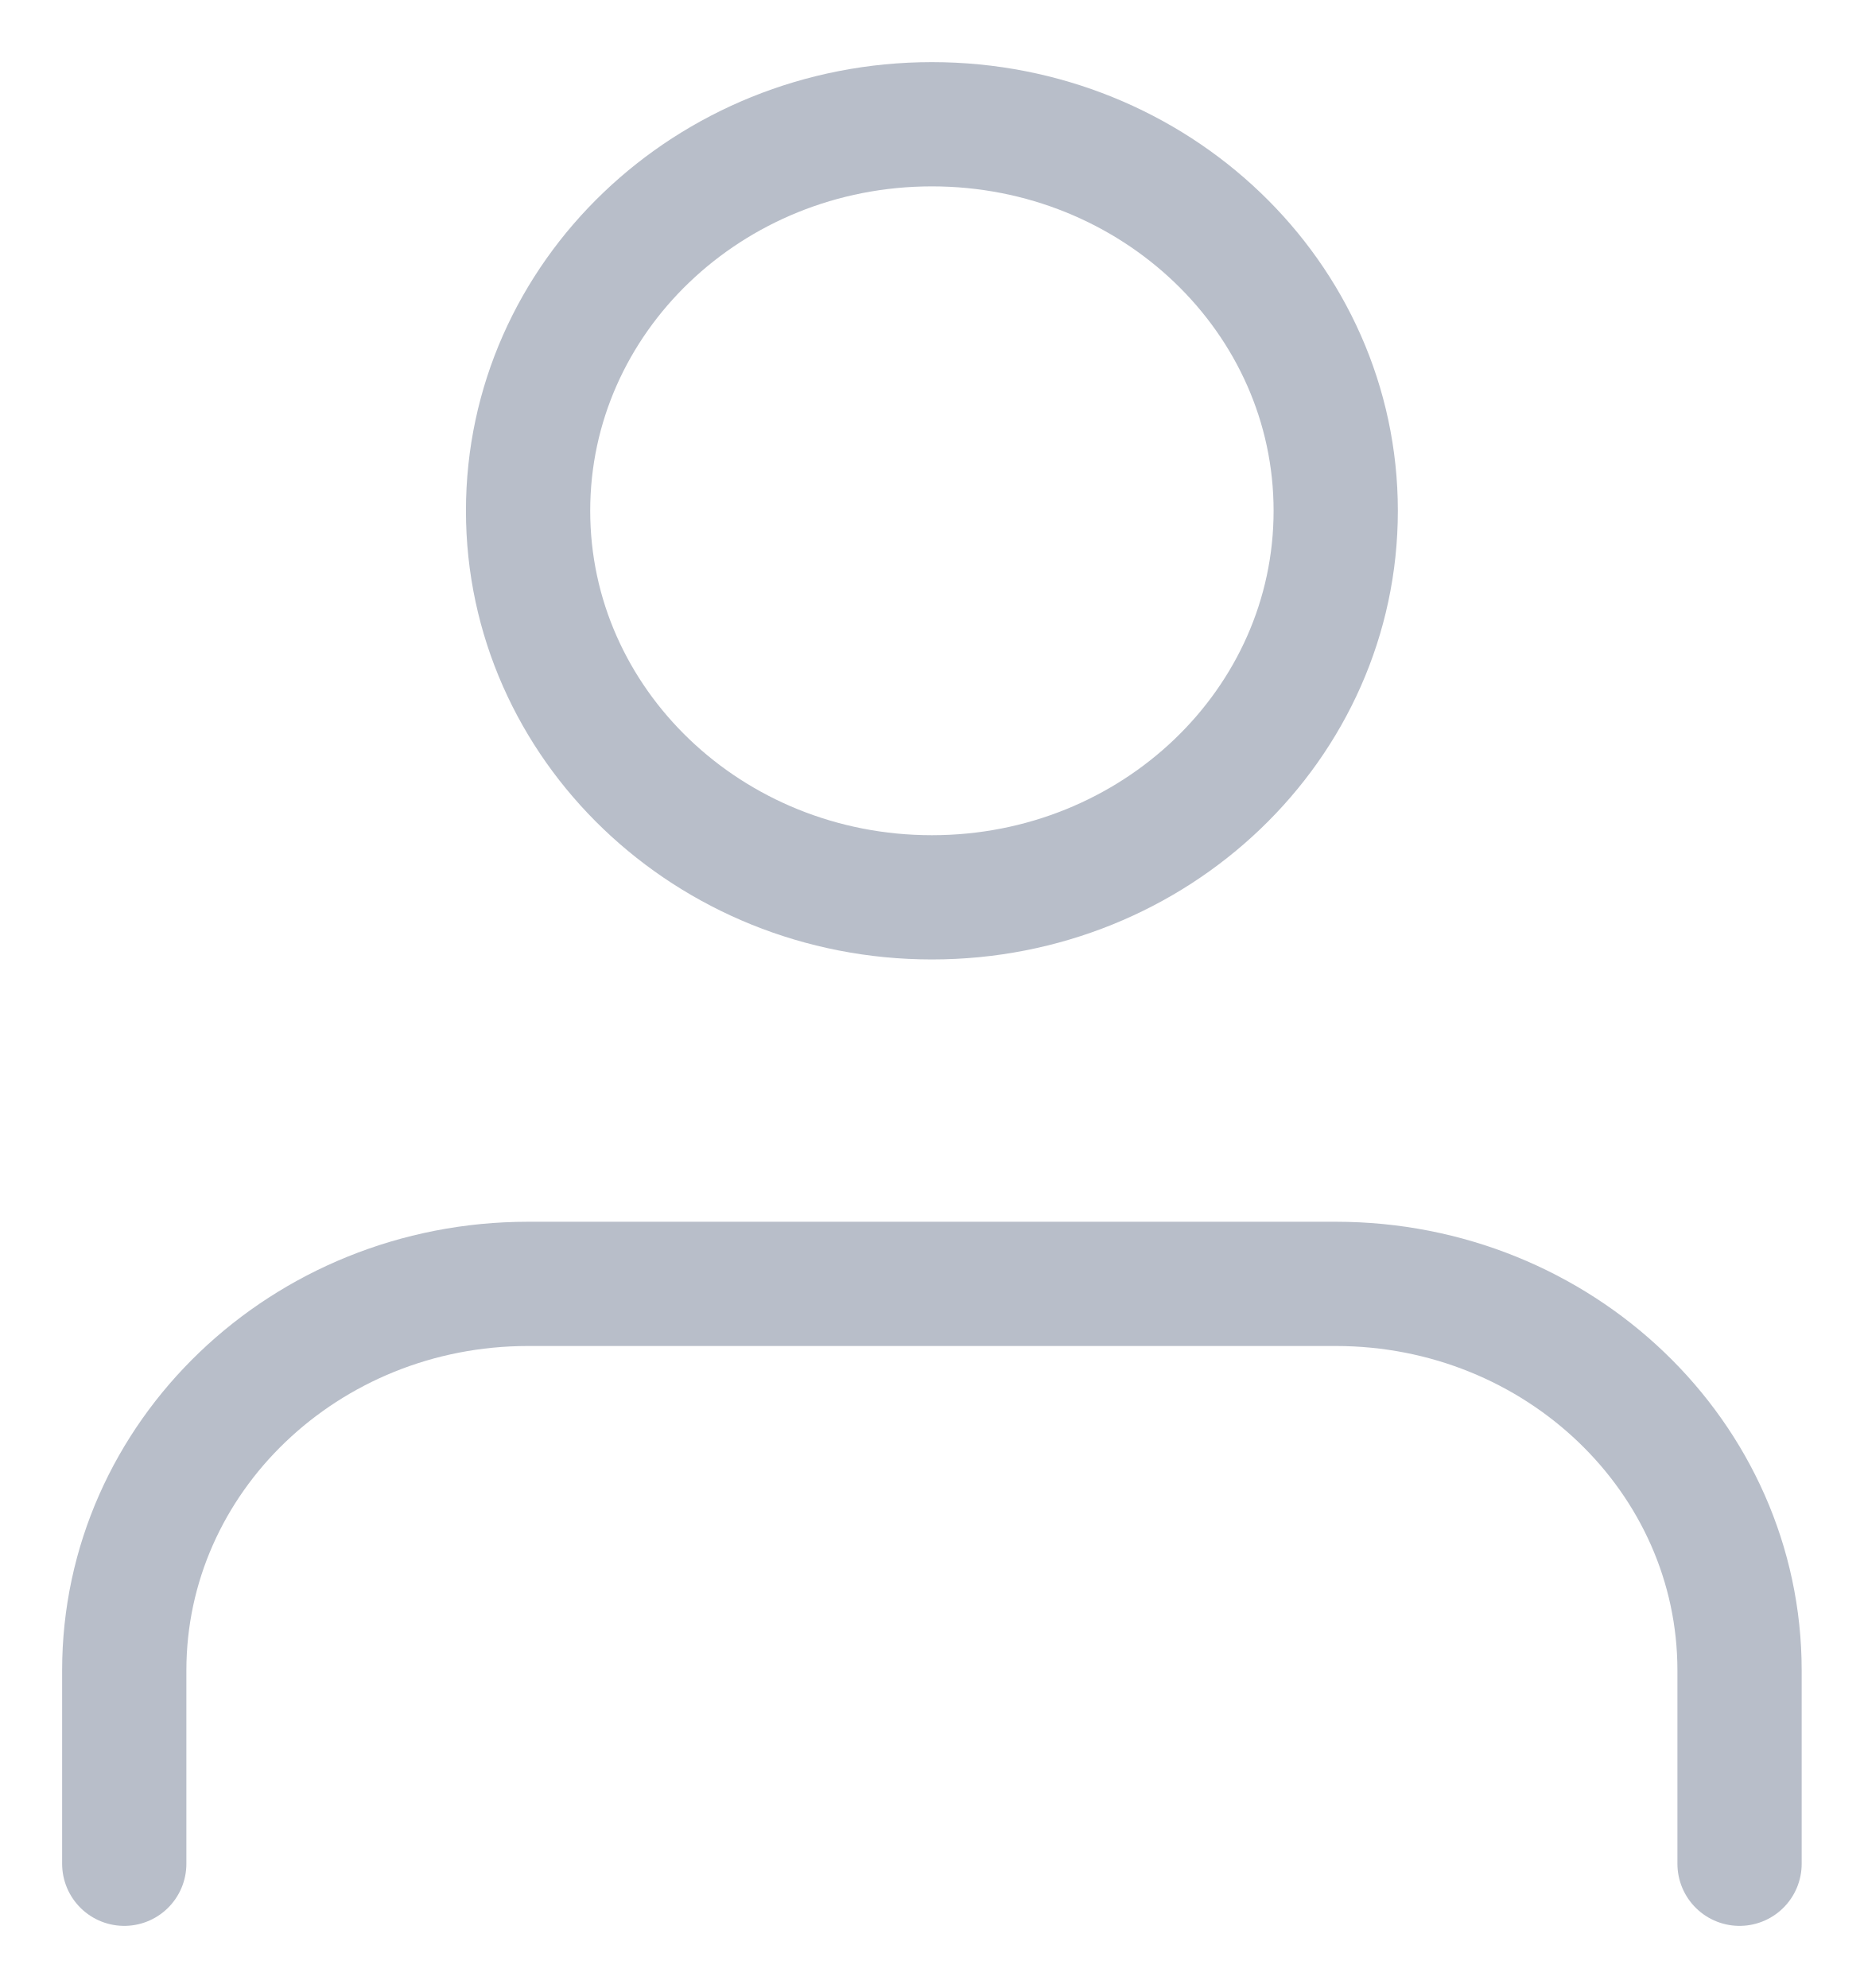
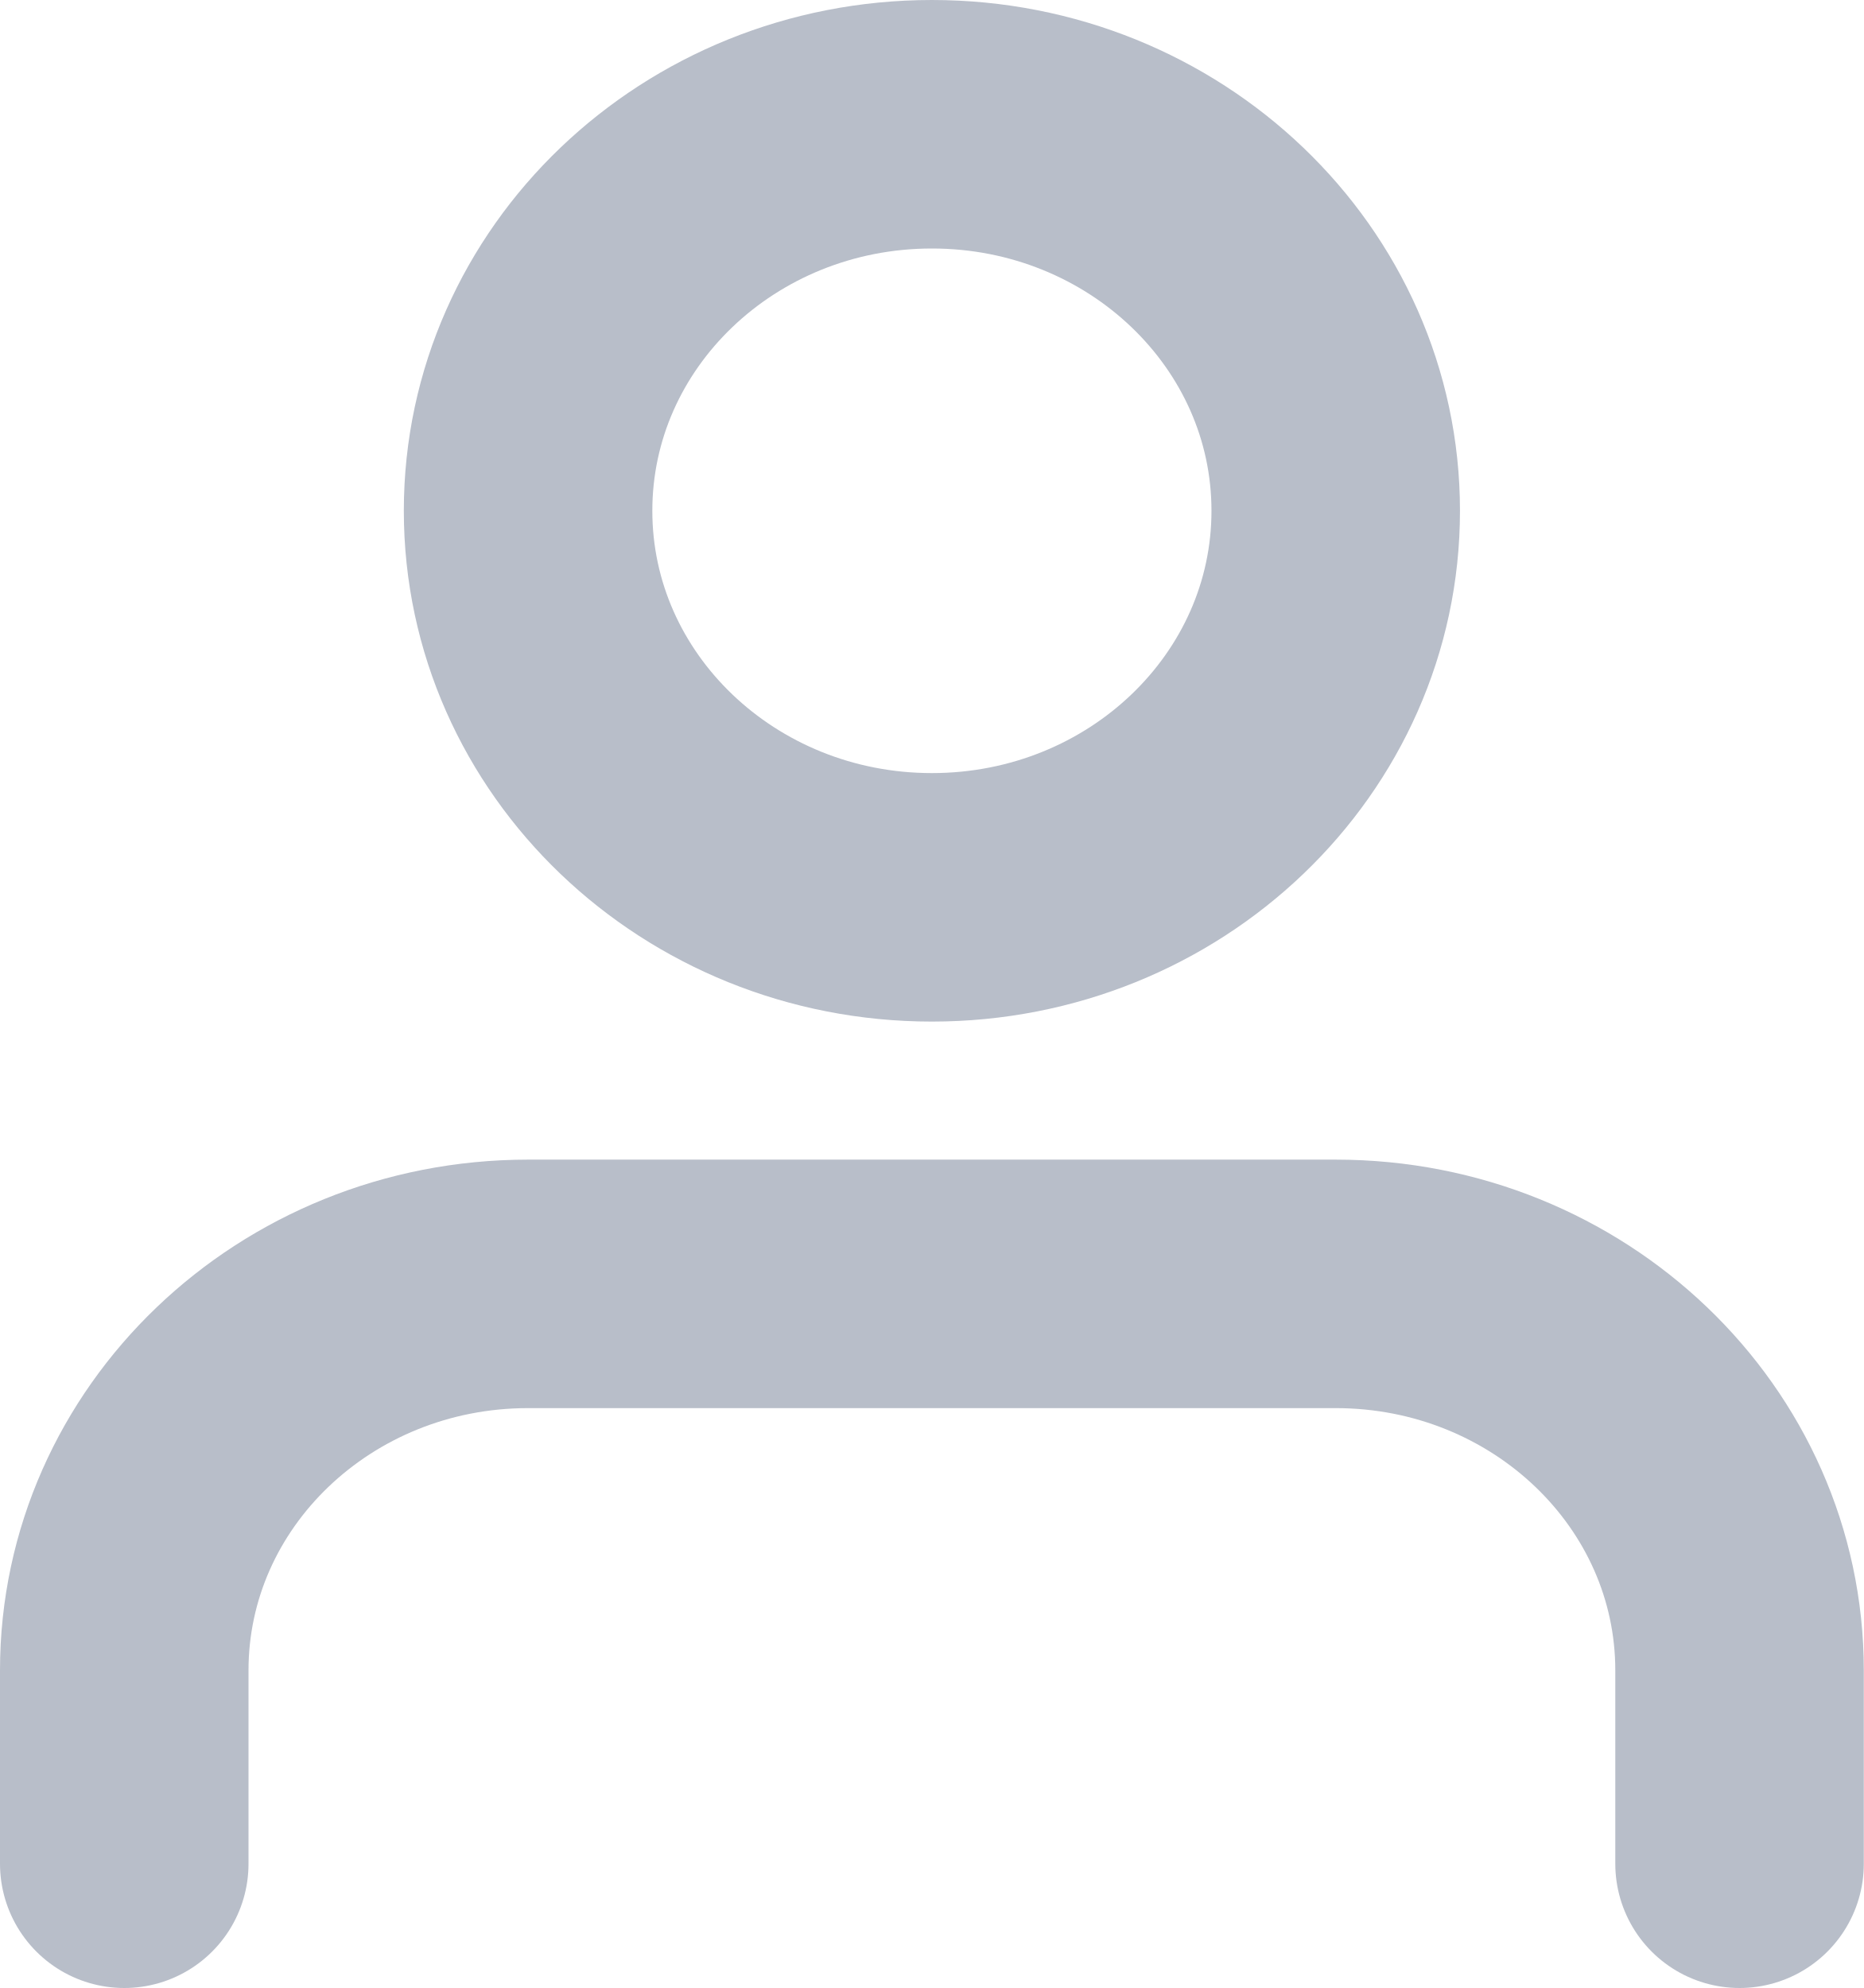
<svg xmlns="http://www.w3.org/2000/svg" width="15px" height="16px" viewBox="0 0 15 16" version="1.1">
  <g id="Page-1" stroke="none" stroke-width="1" fill="none" fill-rule="evenodd" stroke-linecap="round" stroke-linejoin="round">
-     <g id="LifeBuoy" transform="translate(-1406, -91)" stroke="#B8BEC9" stroke-width="1">
+     <g id="LifeBuoy" transform="translate(-1406, -91)" stroke="#B8BEC9" stroke-width="2">
      <g id="user-copy" transform="translate(1407, 92)">
        <path d="M13,14 L13,12.444 C13,10.726 11.545,9.333 9.75,9.333 L3.25,9.333 C1.455,9.333 0,10.726 0,12.444 L0,14" id="Path" />
        <ellipse id="Oval" cx="6.5" cy="3.111" rx="3.25" ry="3.111" />
      </g>
    </g>
  </g>
</svg>
